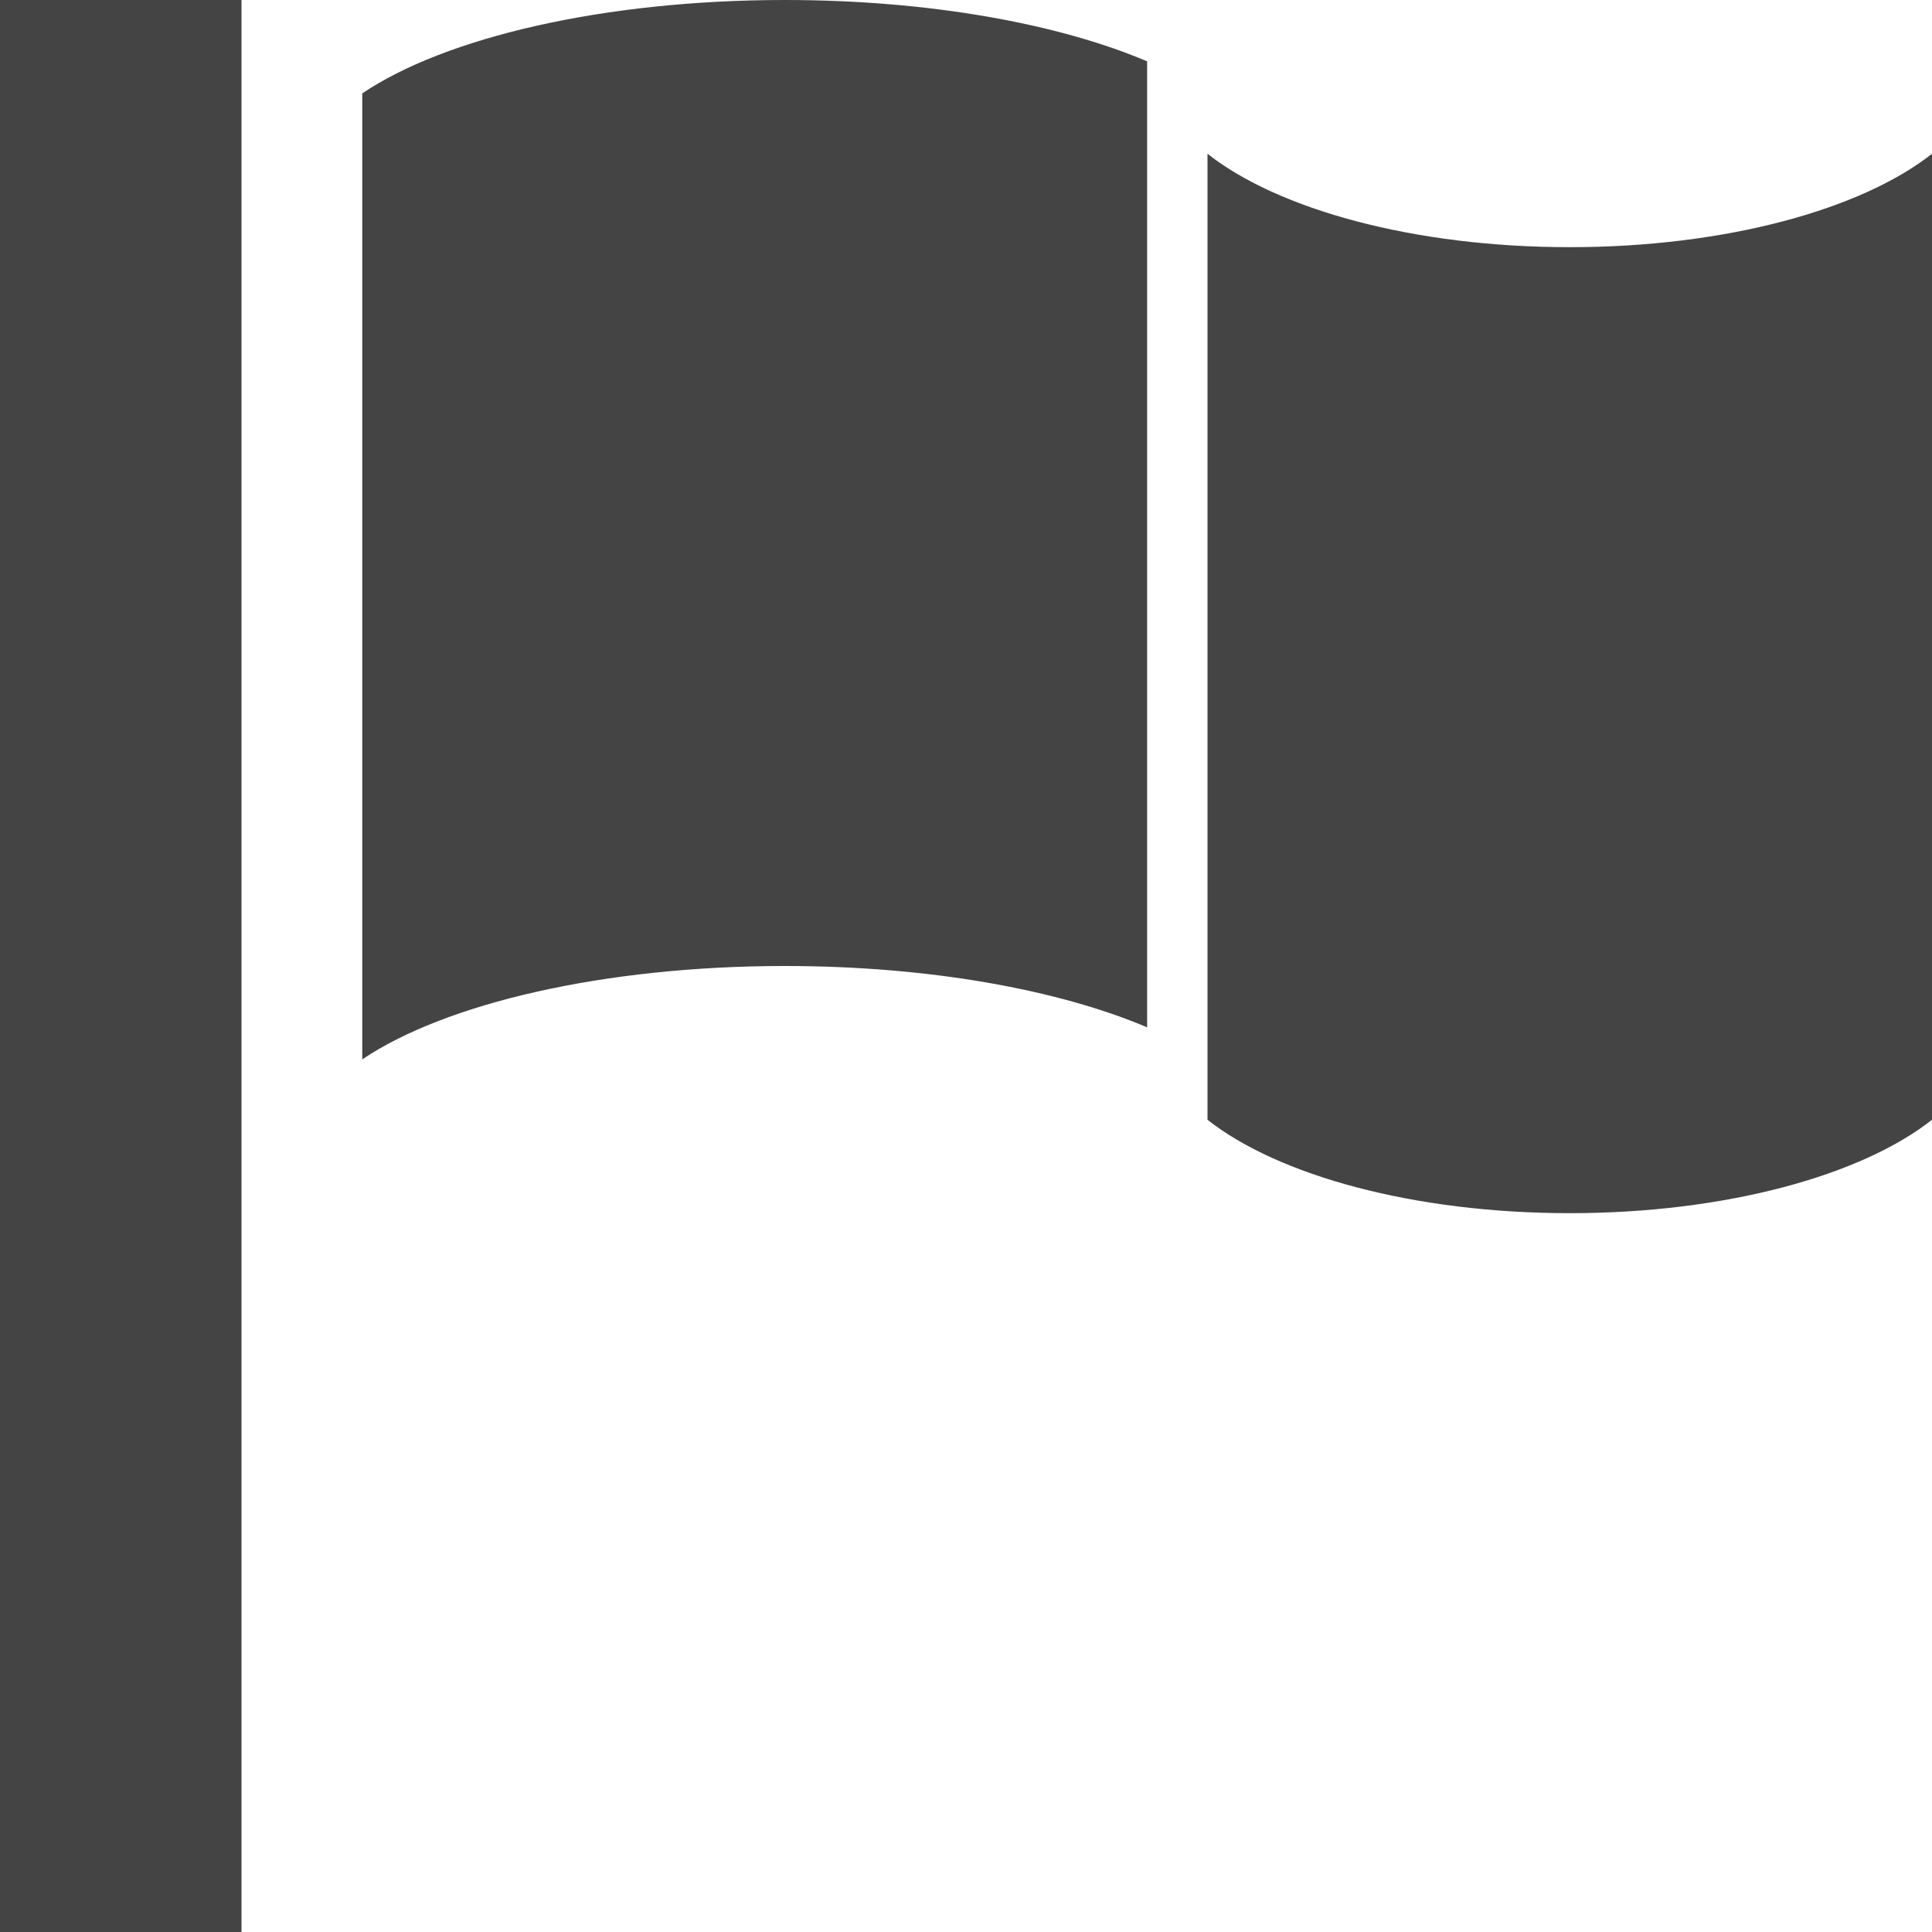
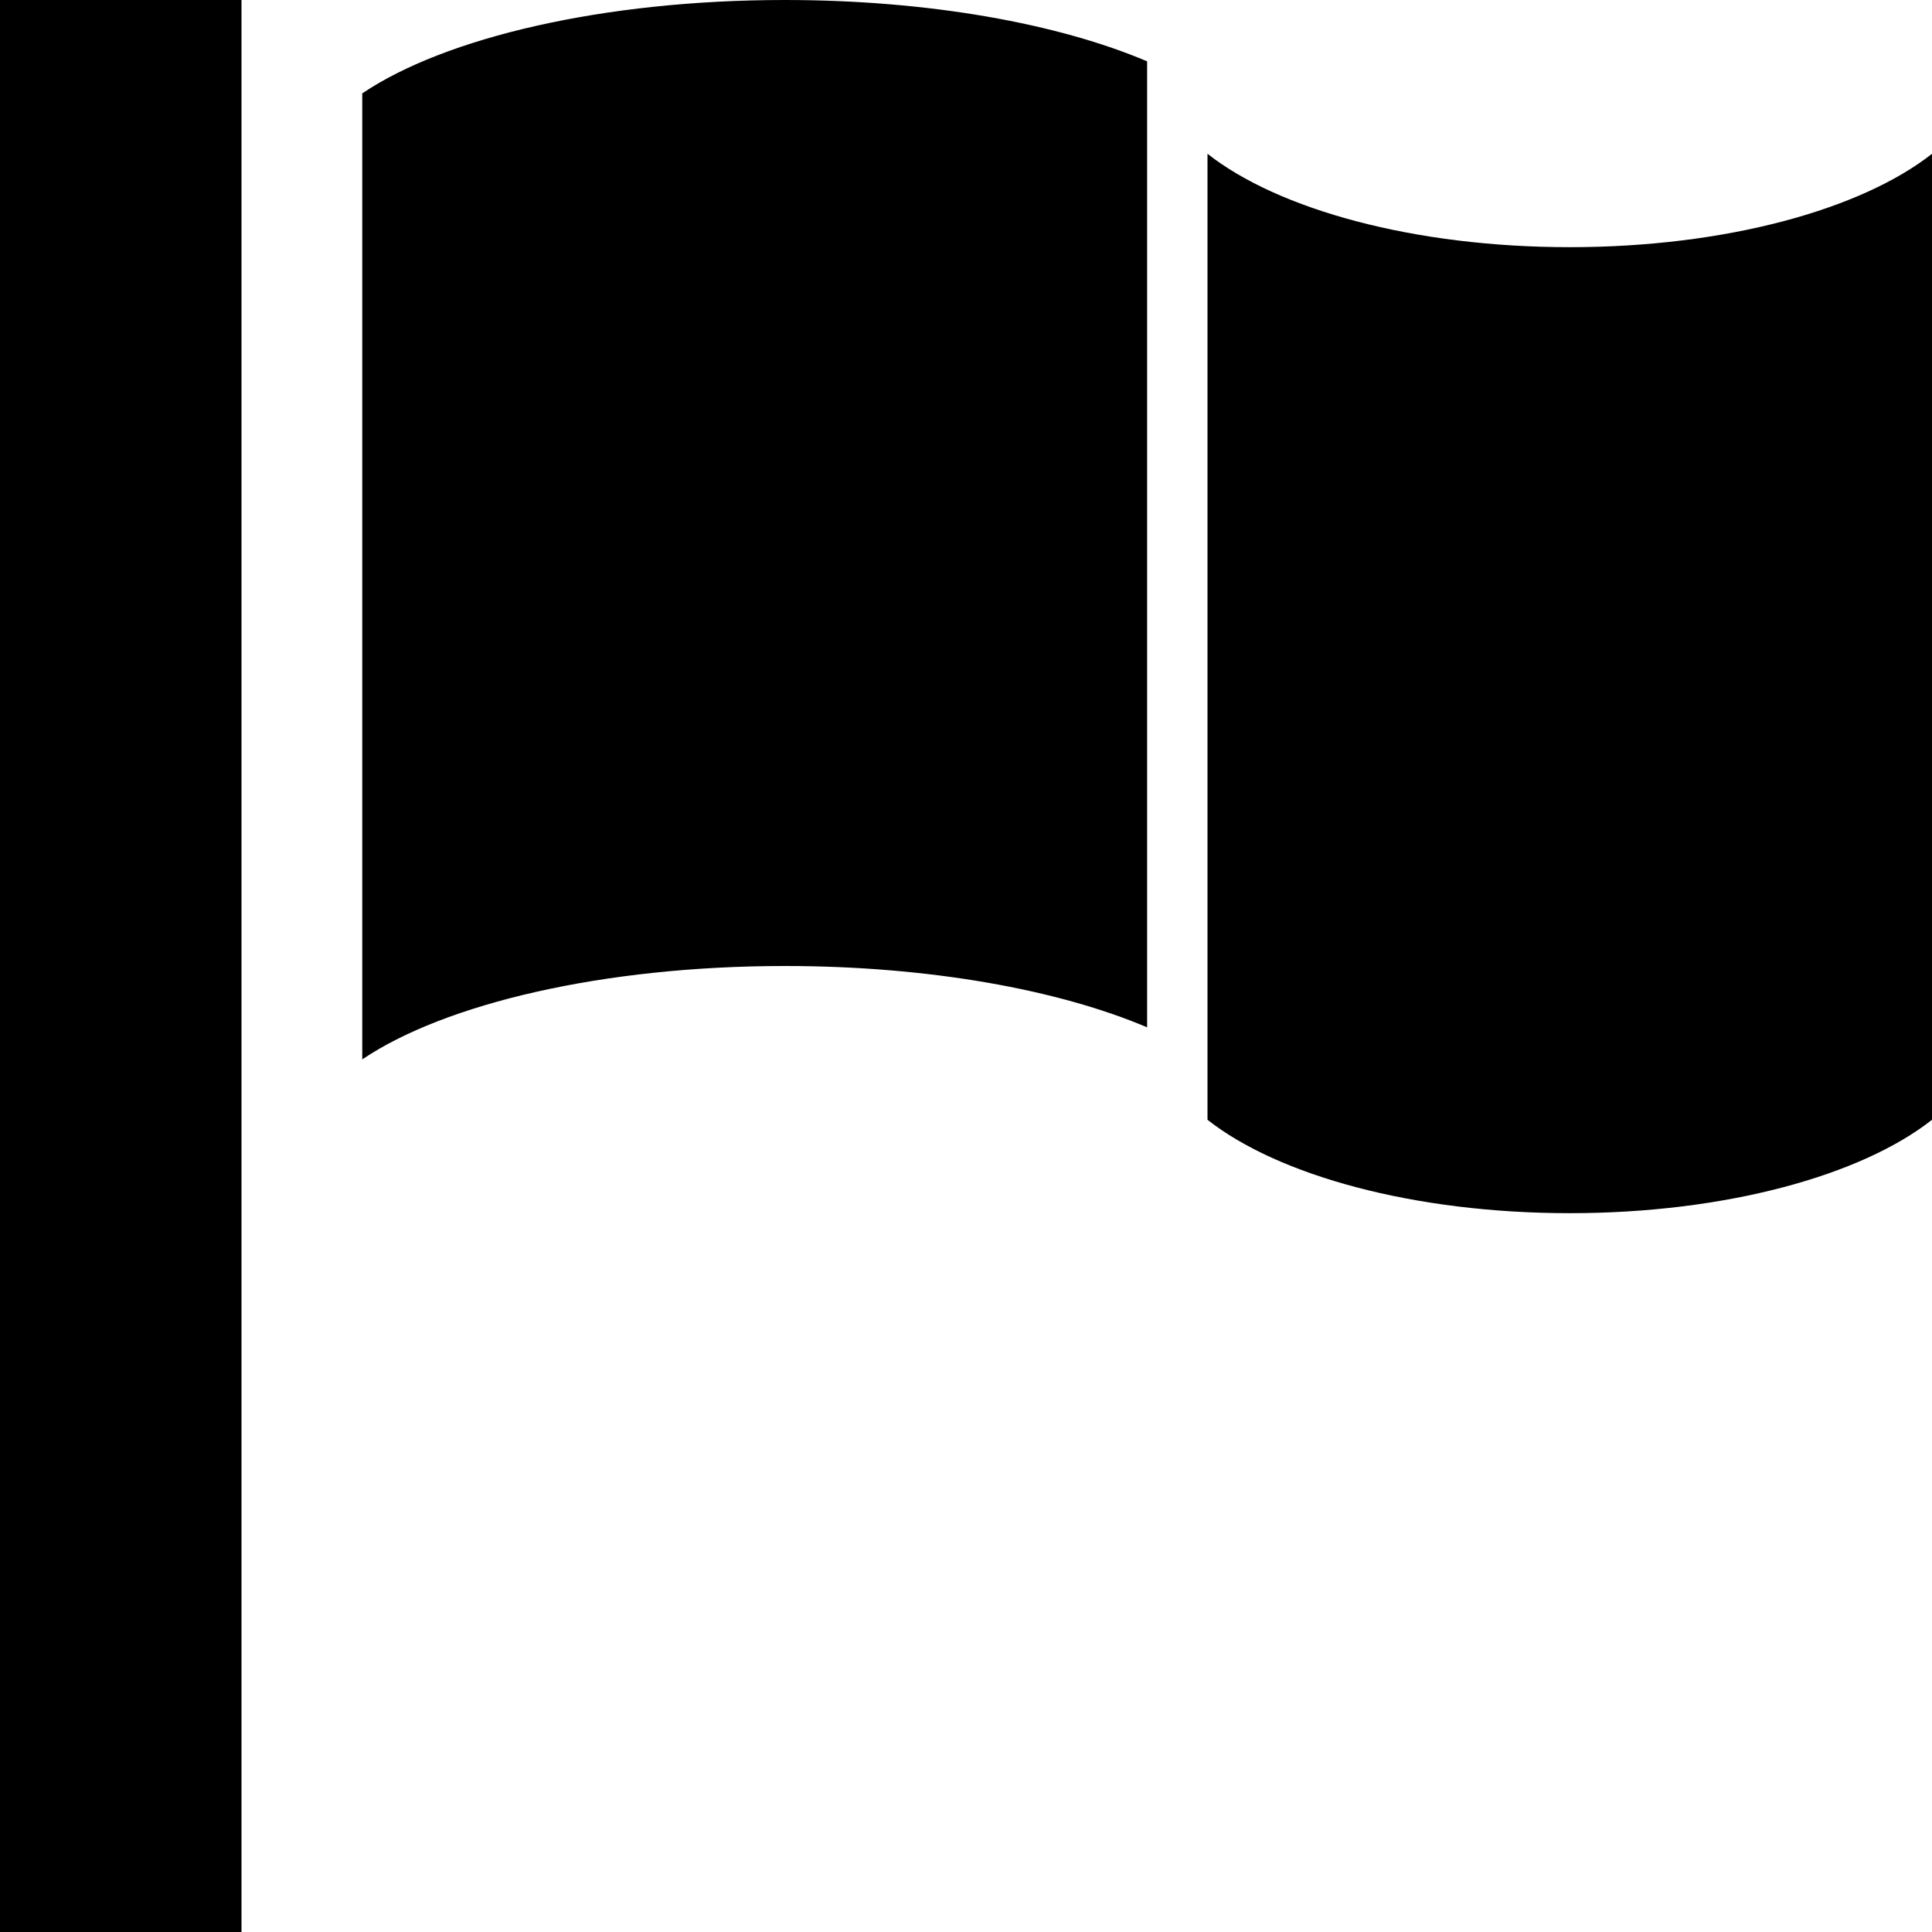
<svg xmlns="http://www.w3.org/2000/svg" version="1.1" width="32" height="32" viewBox="0 0 32 32">
-   <path fill="#444444" d="M0 0h4v32h-4v-32z" />
-   <path fill="#444444" d="M26 20.094c2.582 0 4.83-0.625 6-1.547v-16c-1.17 0.922-3.418 1.547-6 1.547s-4.83-0.625-6-1.547v16c1.17 0.922 3.418 1.547 6 1.547z" />
-   <path fill="#444444" d="M19 1.016c-1.466-0.623-3.61-1.016-6-1.016-3.012 0-5.635 0.625-7 1.547v16c1.365-0.922 3.988-1.547 7-1.547 2.39 0 4.534 0.393 6 1.016v-16z" />
+   <path d="M0 0h4v32h-4v-32z" />
+   <path d="M26 20.094c2.582 0 4.83-0.625 6-1.547v-16c-1.17 0.922-3.418 1.547-6 1.547s-4.83-0.625-6-1.547v16c1.17 0.922 3.418 1.547 6 1.547z" />
+   <path d="M19 1.016c-1.466-0.623-3.61-1.016-6-1.016-3.012 0-5.635 0.625-7 1.547v16c1.365-0.922 3.988-1.547 7-1.547 2.39 0 4.534 0.393 6 1.016v-16z" />
</svg>
